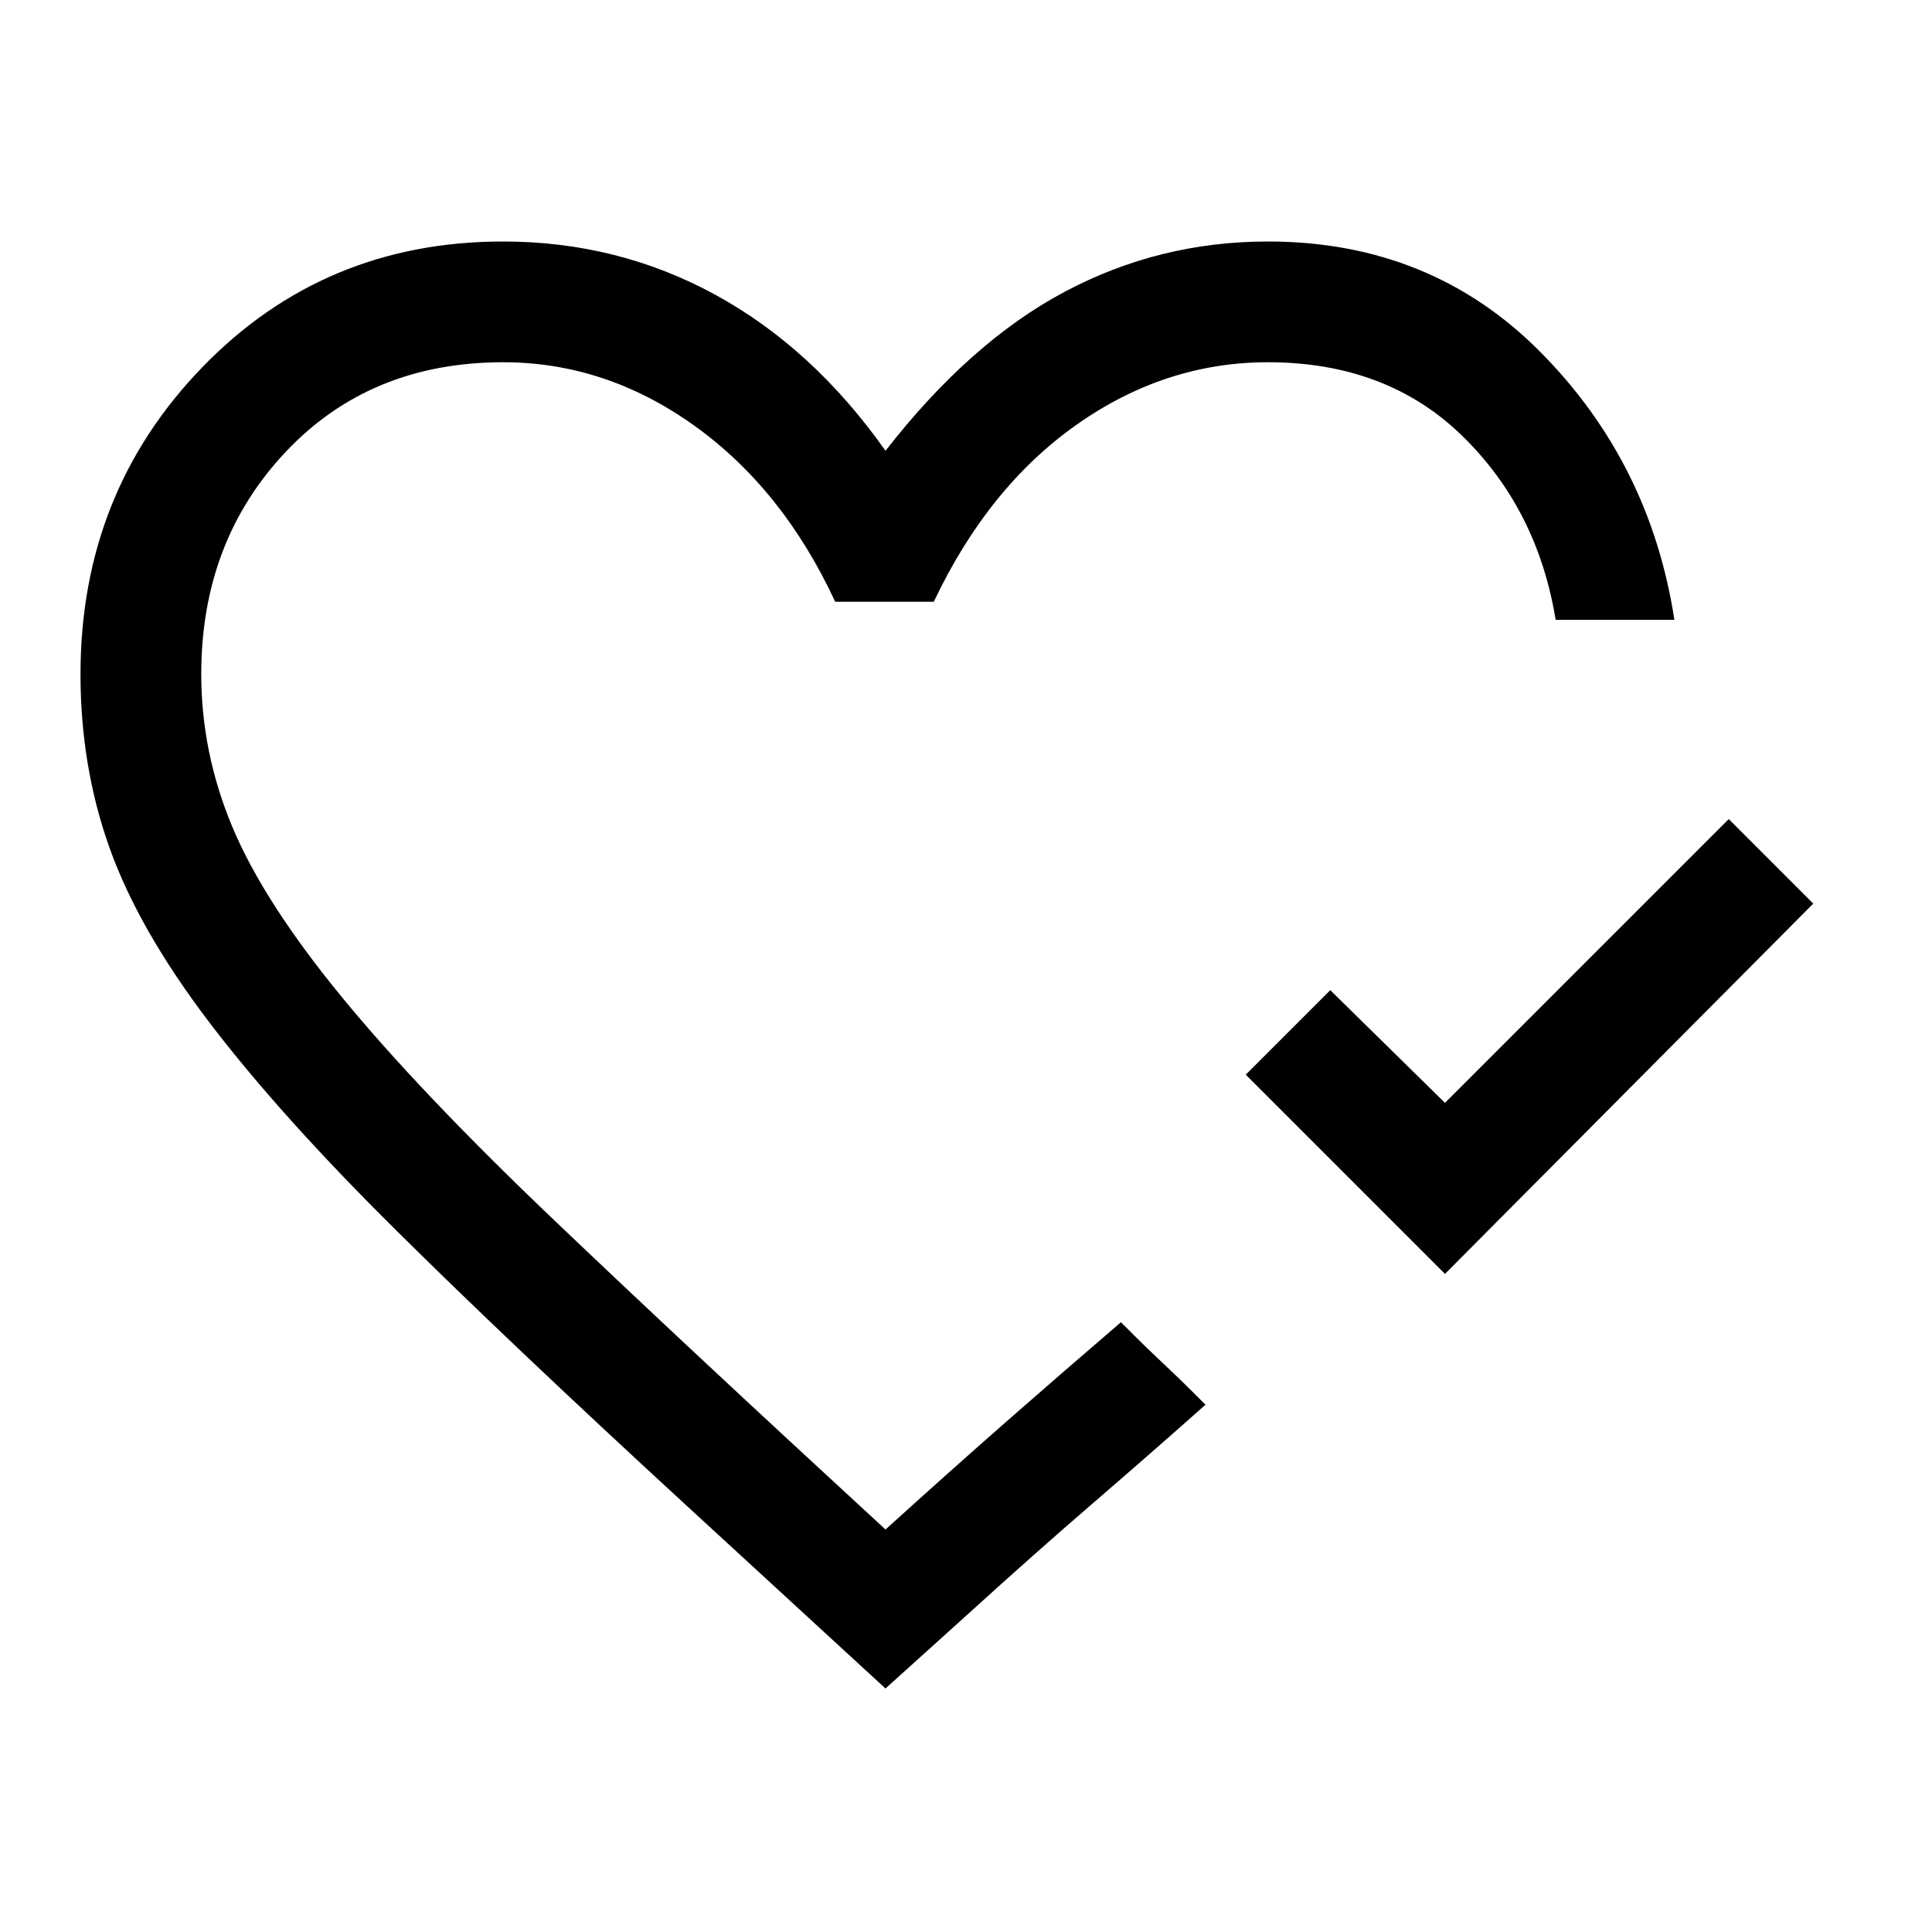
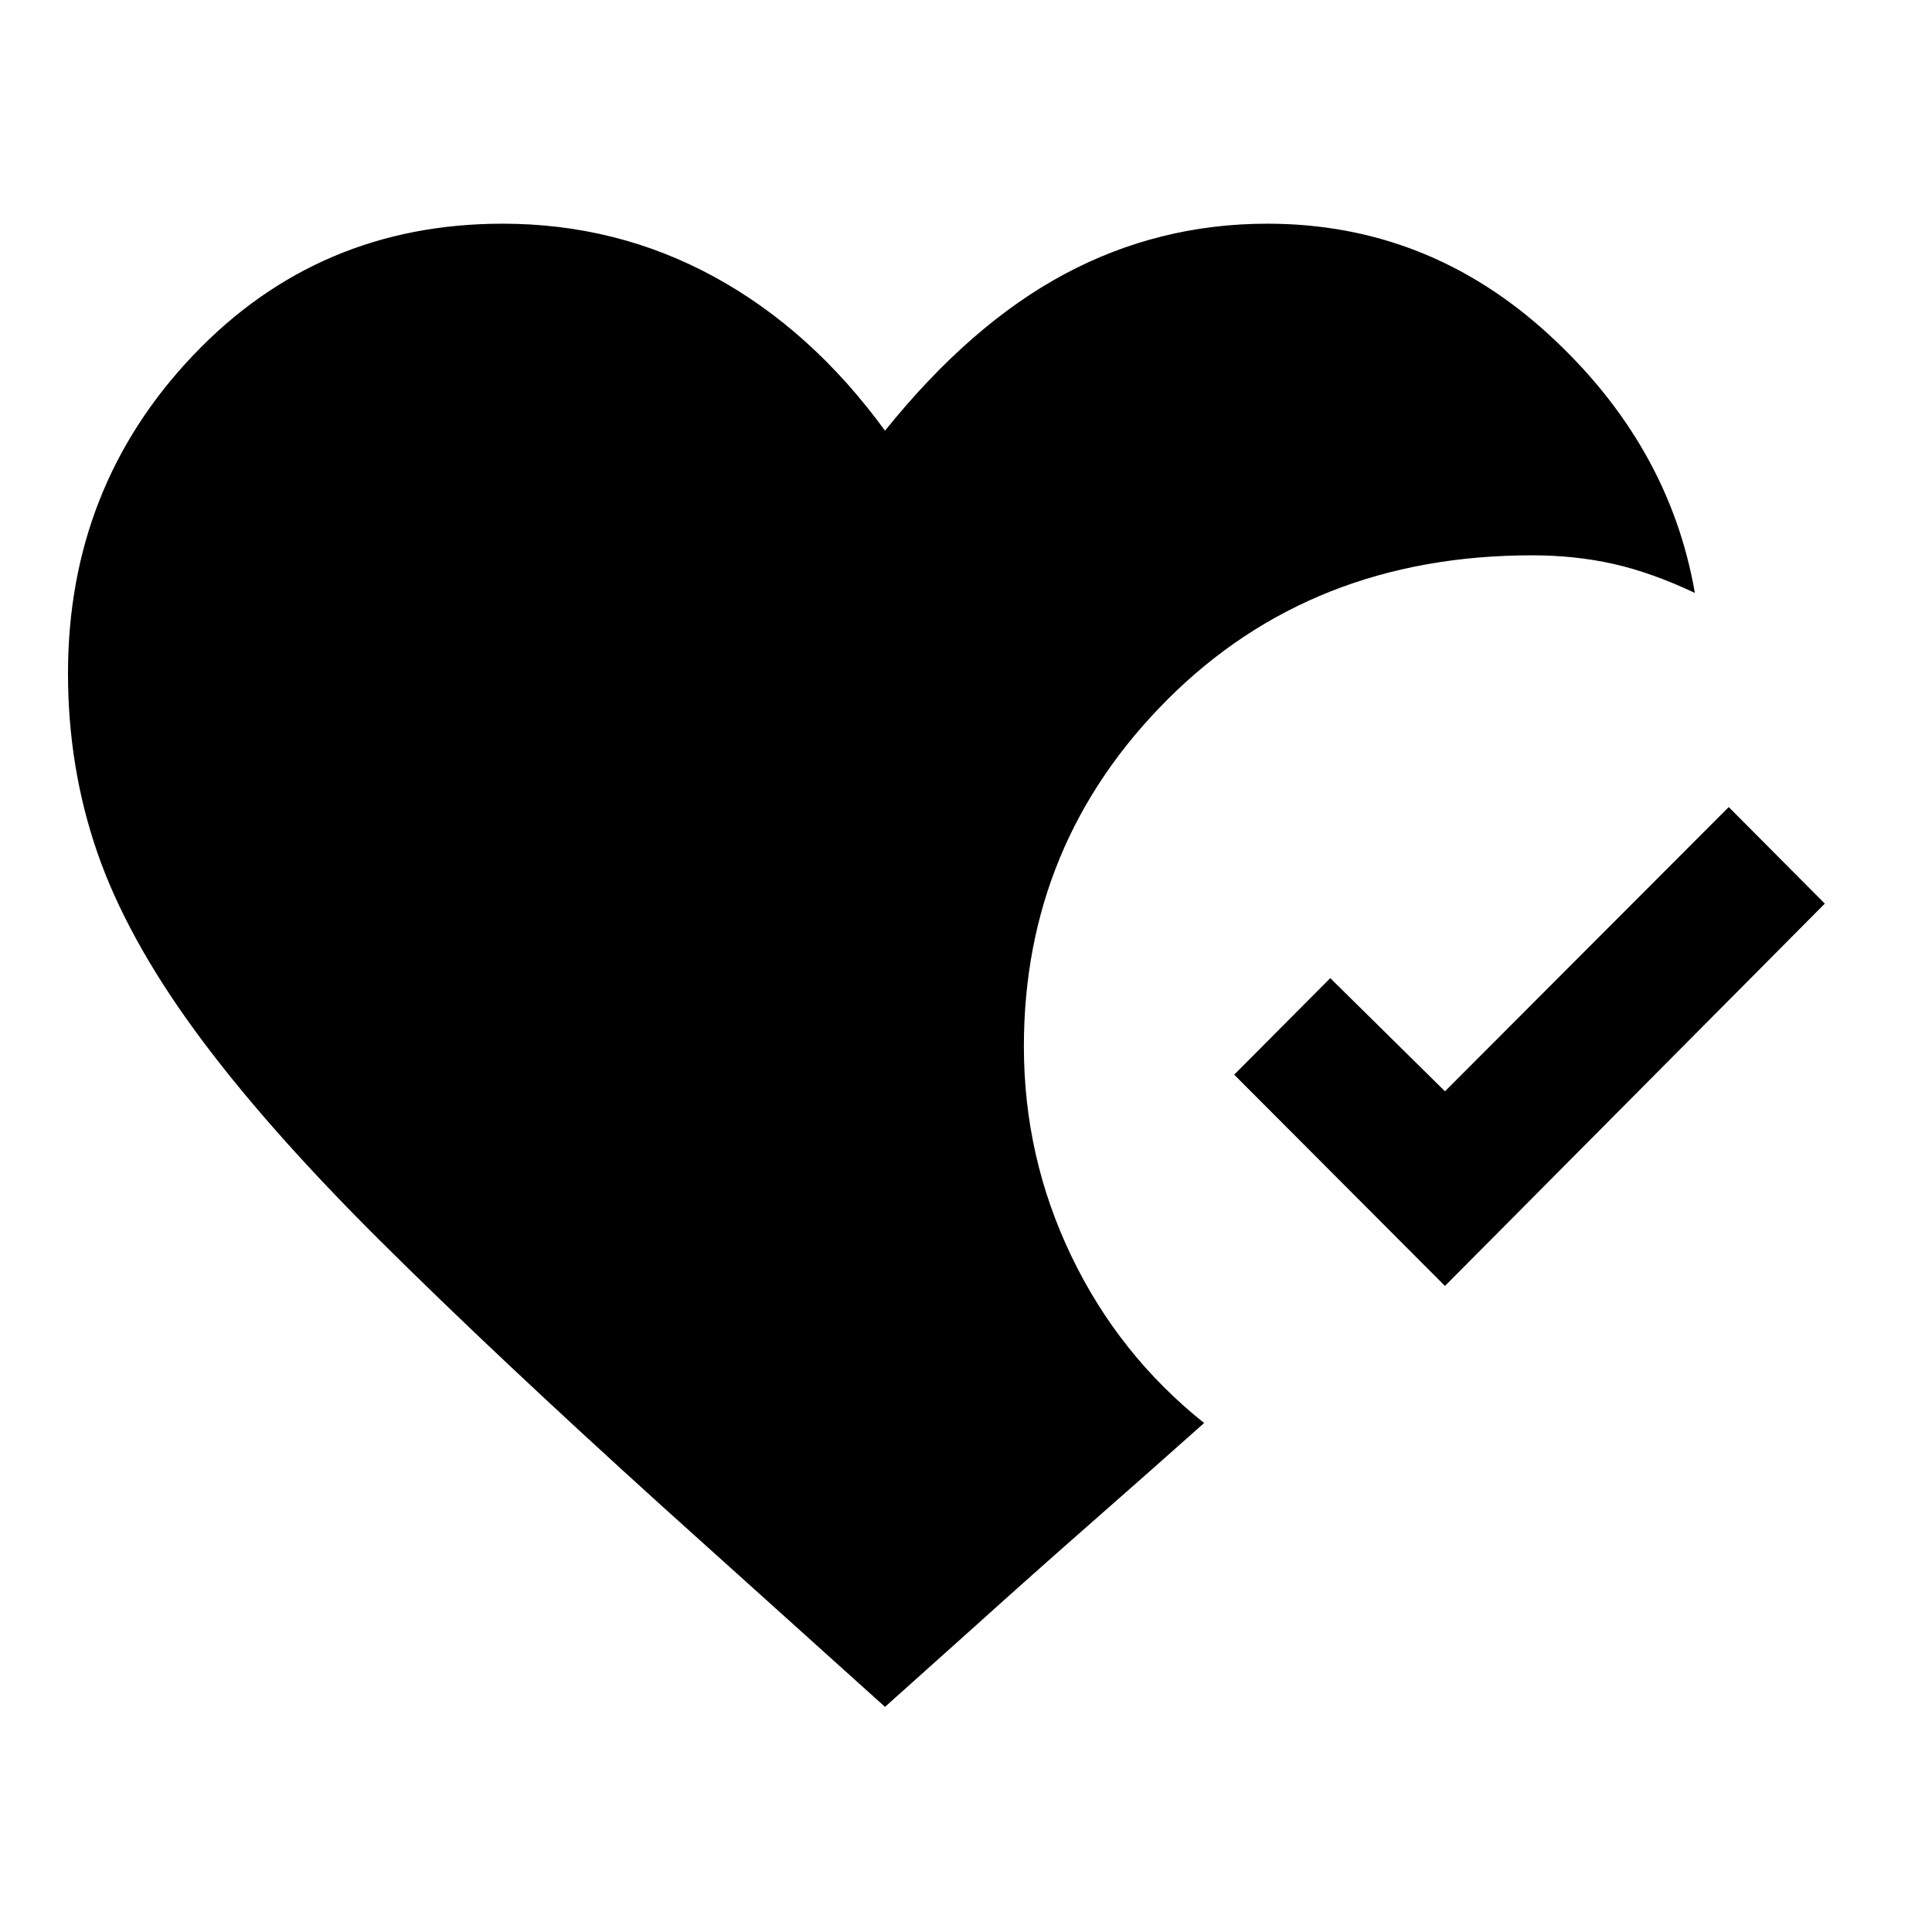
<svg xmlns="http://www.w3.org/2000/svg" height="48" viewBox="0 -960 960 960" width="48">
-   <path d="m718-327-99-99 42-42 57 56 141-141 42 42-183 184ZM440-497Zm0 376-99-91q-87-80-144.5-137T104-452q-35-46-49.5-86.5T40-625q0-90 60.5-152.5T250-840q57 0 105.5 26.5T440-736q42-54 89-79t101-25q81 0 135.5 55T832-652h-59q-9-55-46.5-91.5T630-780q-51 0-95 31t-71 88h-49q-26-56-70-87.5T250-780q-66 0-108 44.5T100-625q0 39 15.5 76t54 84Q208-418 274-355t166 155q32-29 60.5-54t56.5-49l6.5 6.5q6.5 6.5 14.5 14t14.5 14l6.5 6.5q-27 24-56 49t-62 55l-41 37Z" />
+   <path d="m439.761-111.869-110.63-99.587q-83.979-76.022-140.968-132.75-56.989-56.729-91.185-103.522-34.195-46.794-48.695-88.87-14.5-42.076-14.5-88.793 0-92.631 62.173-158.044 62.174-65.413 153.805-65.413 56.761 0 105.141 26.402 48.381 26.402 84.859 76.446 42.478-52.805 89.239-77.826 46.761-25.022 100.761-25.022 79.587 0 139.598 54.87 60.011 54.869 72.815 128.608-21.391-10.108-40.38-14.402-18.99-4.293-40.577-4.293-109.304 0-180.88 71.435-71.576 71.434-71.576 172.63 0 55.065 23.63 104.218 23.631 49.152 65.935 82.869-25.522 22.761-55.25 48.848t-58.011 51.609l-45.304 40.587ZM718-321.022 613.261-426 661-473.978l57 56.239 141-141.239L906.739-511 718-321.022Z" />
</svg>
